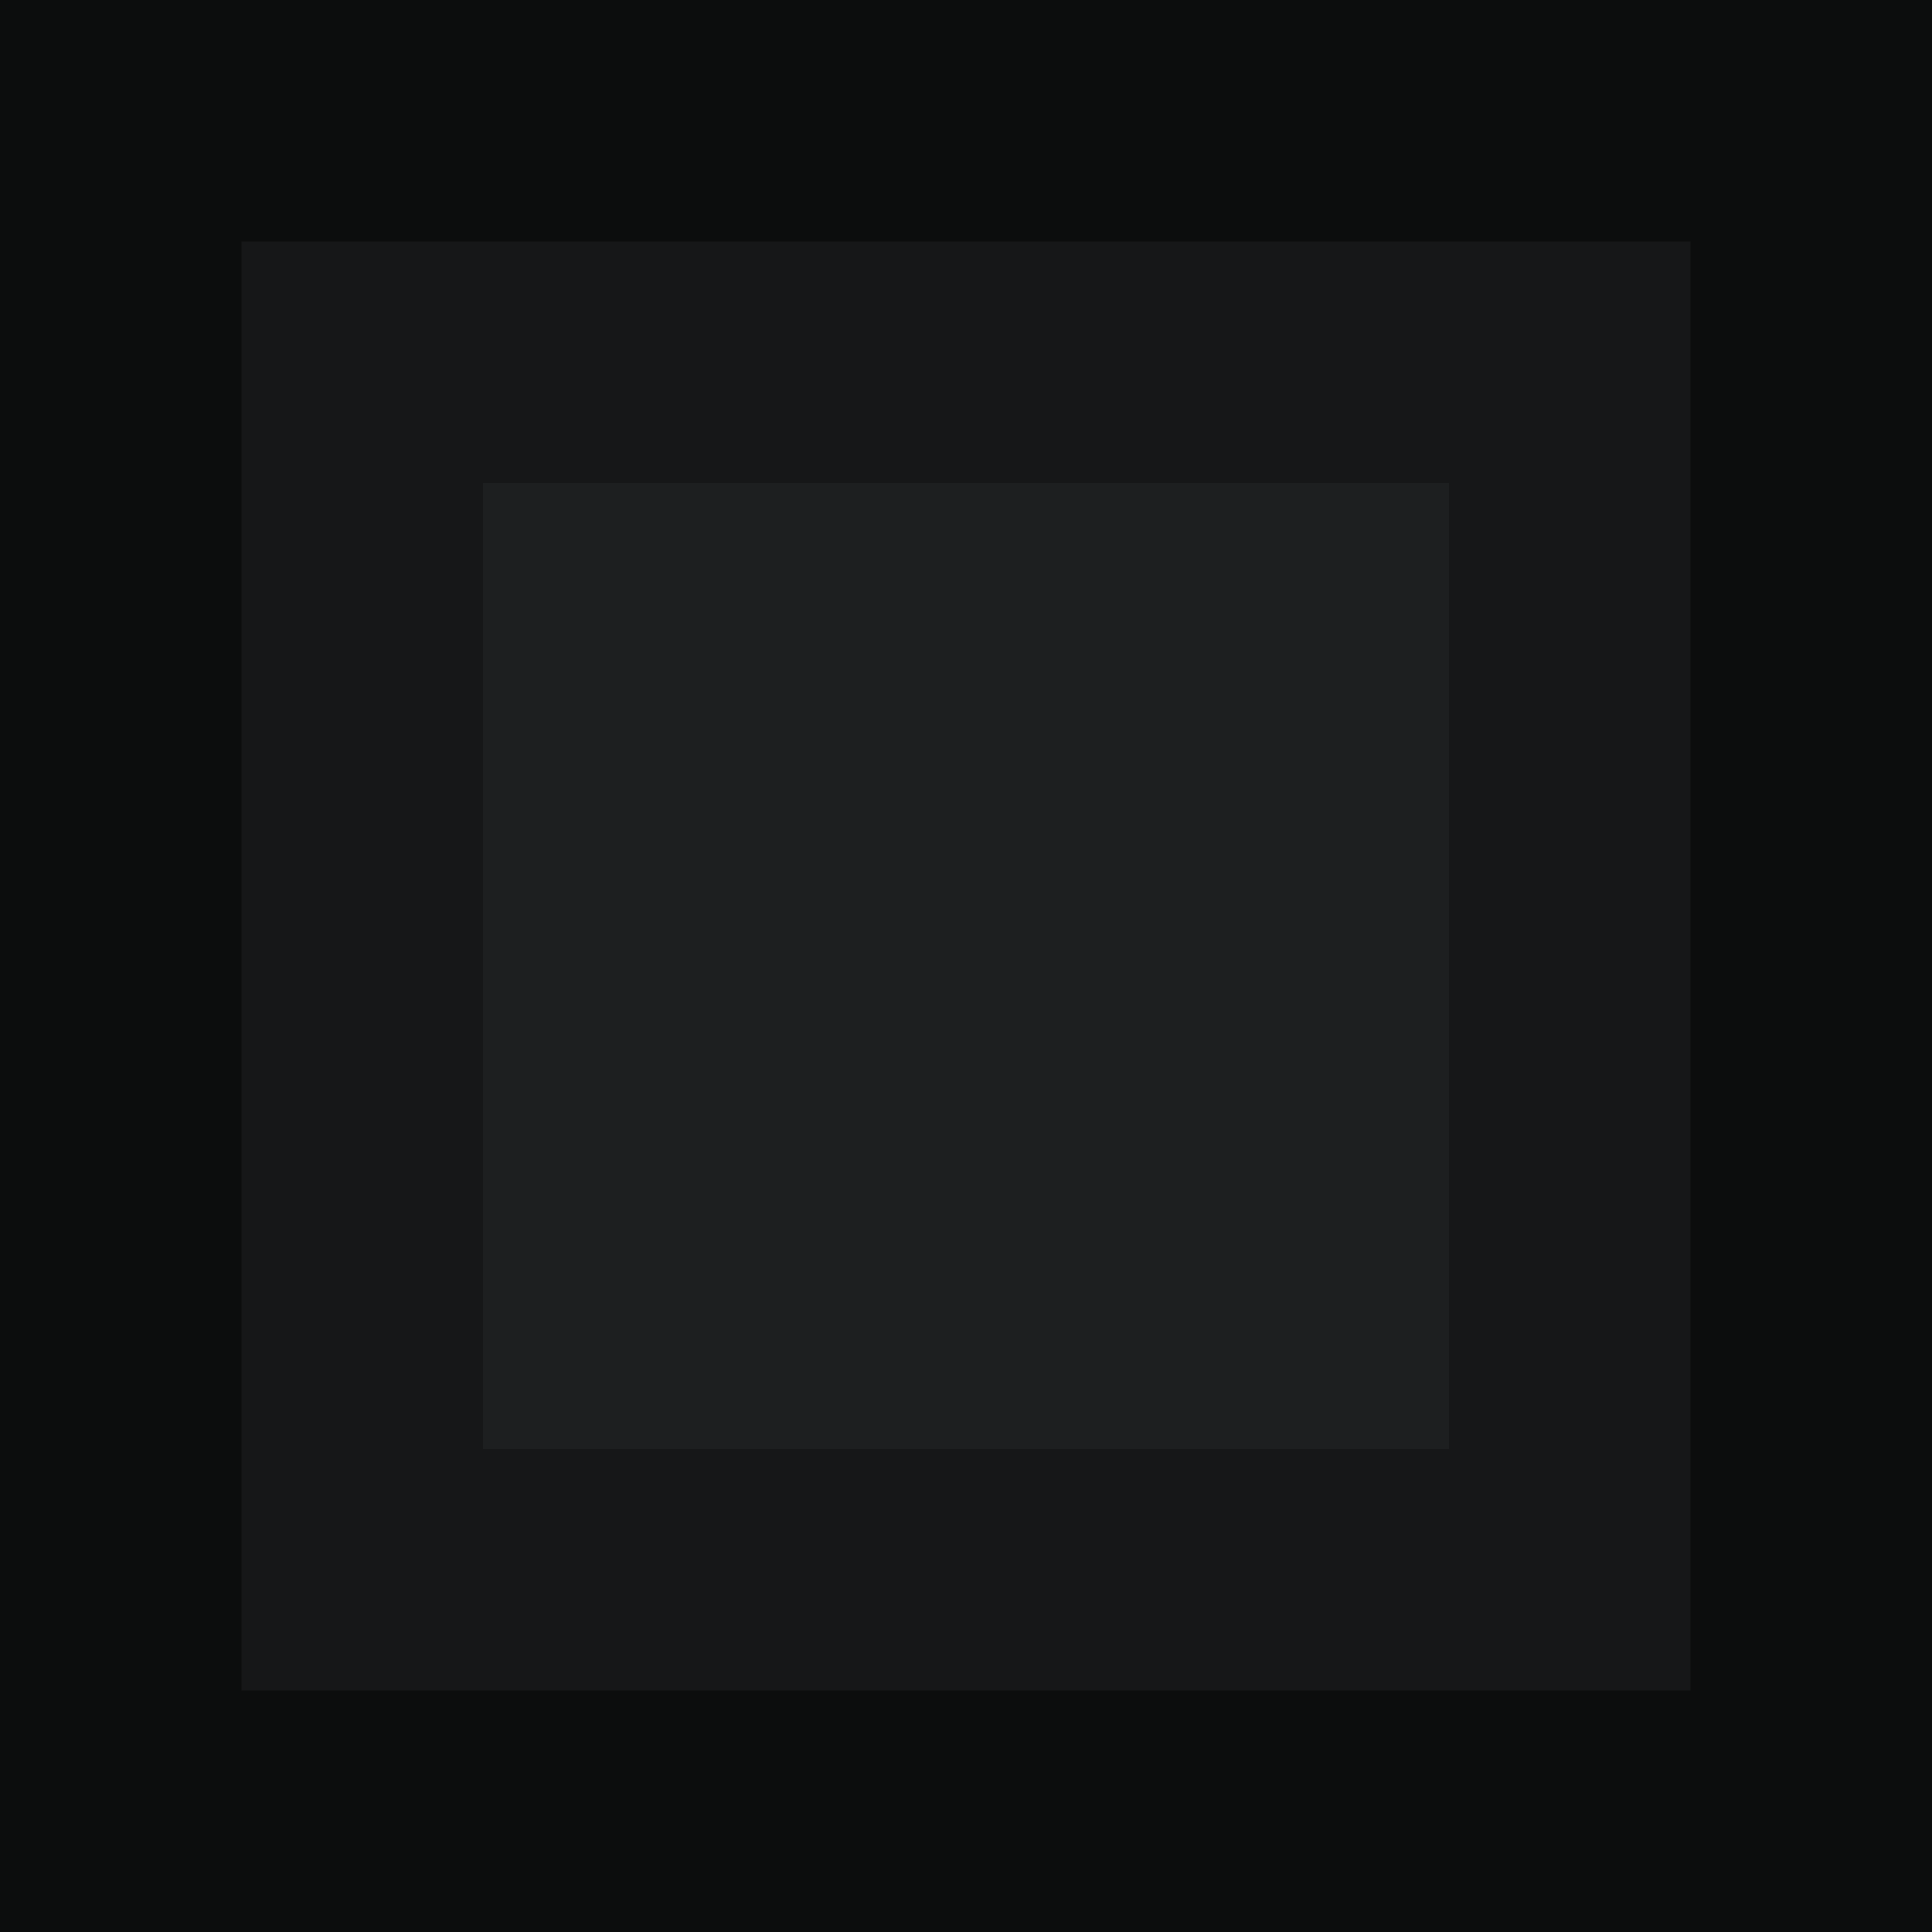
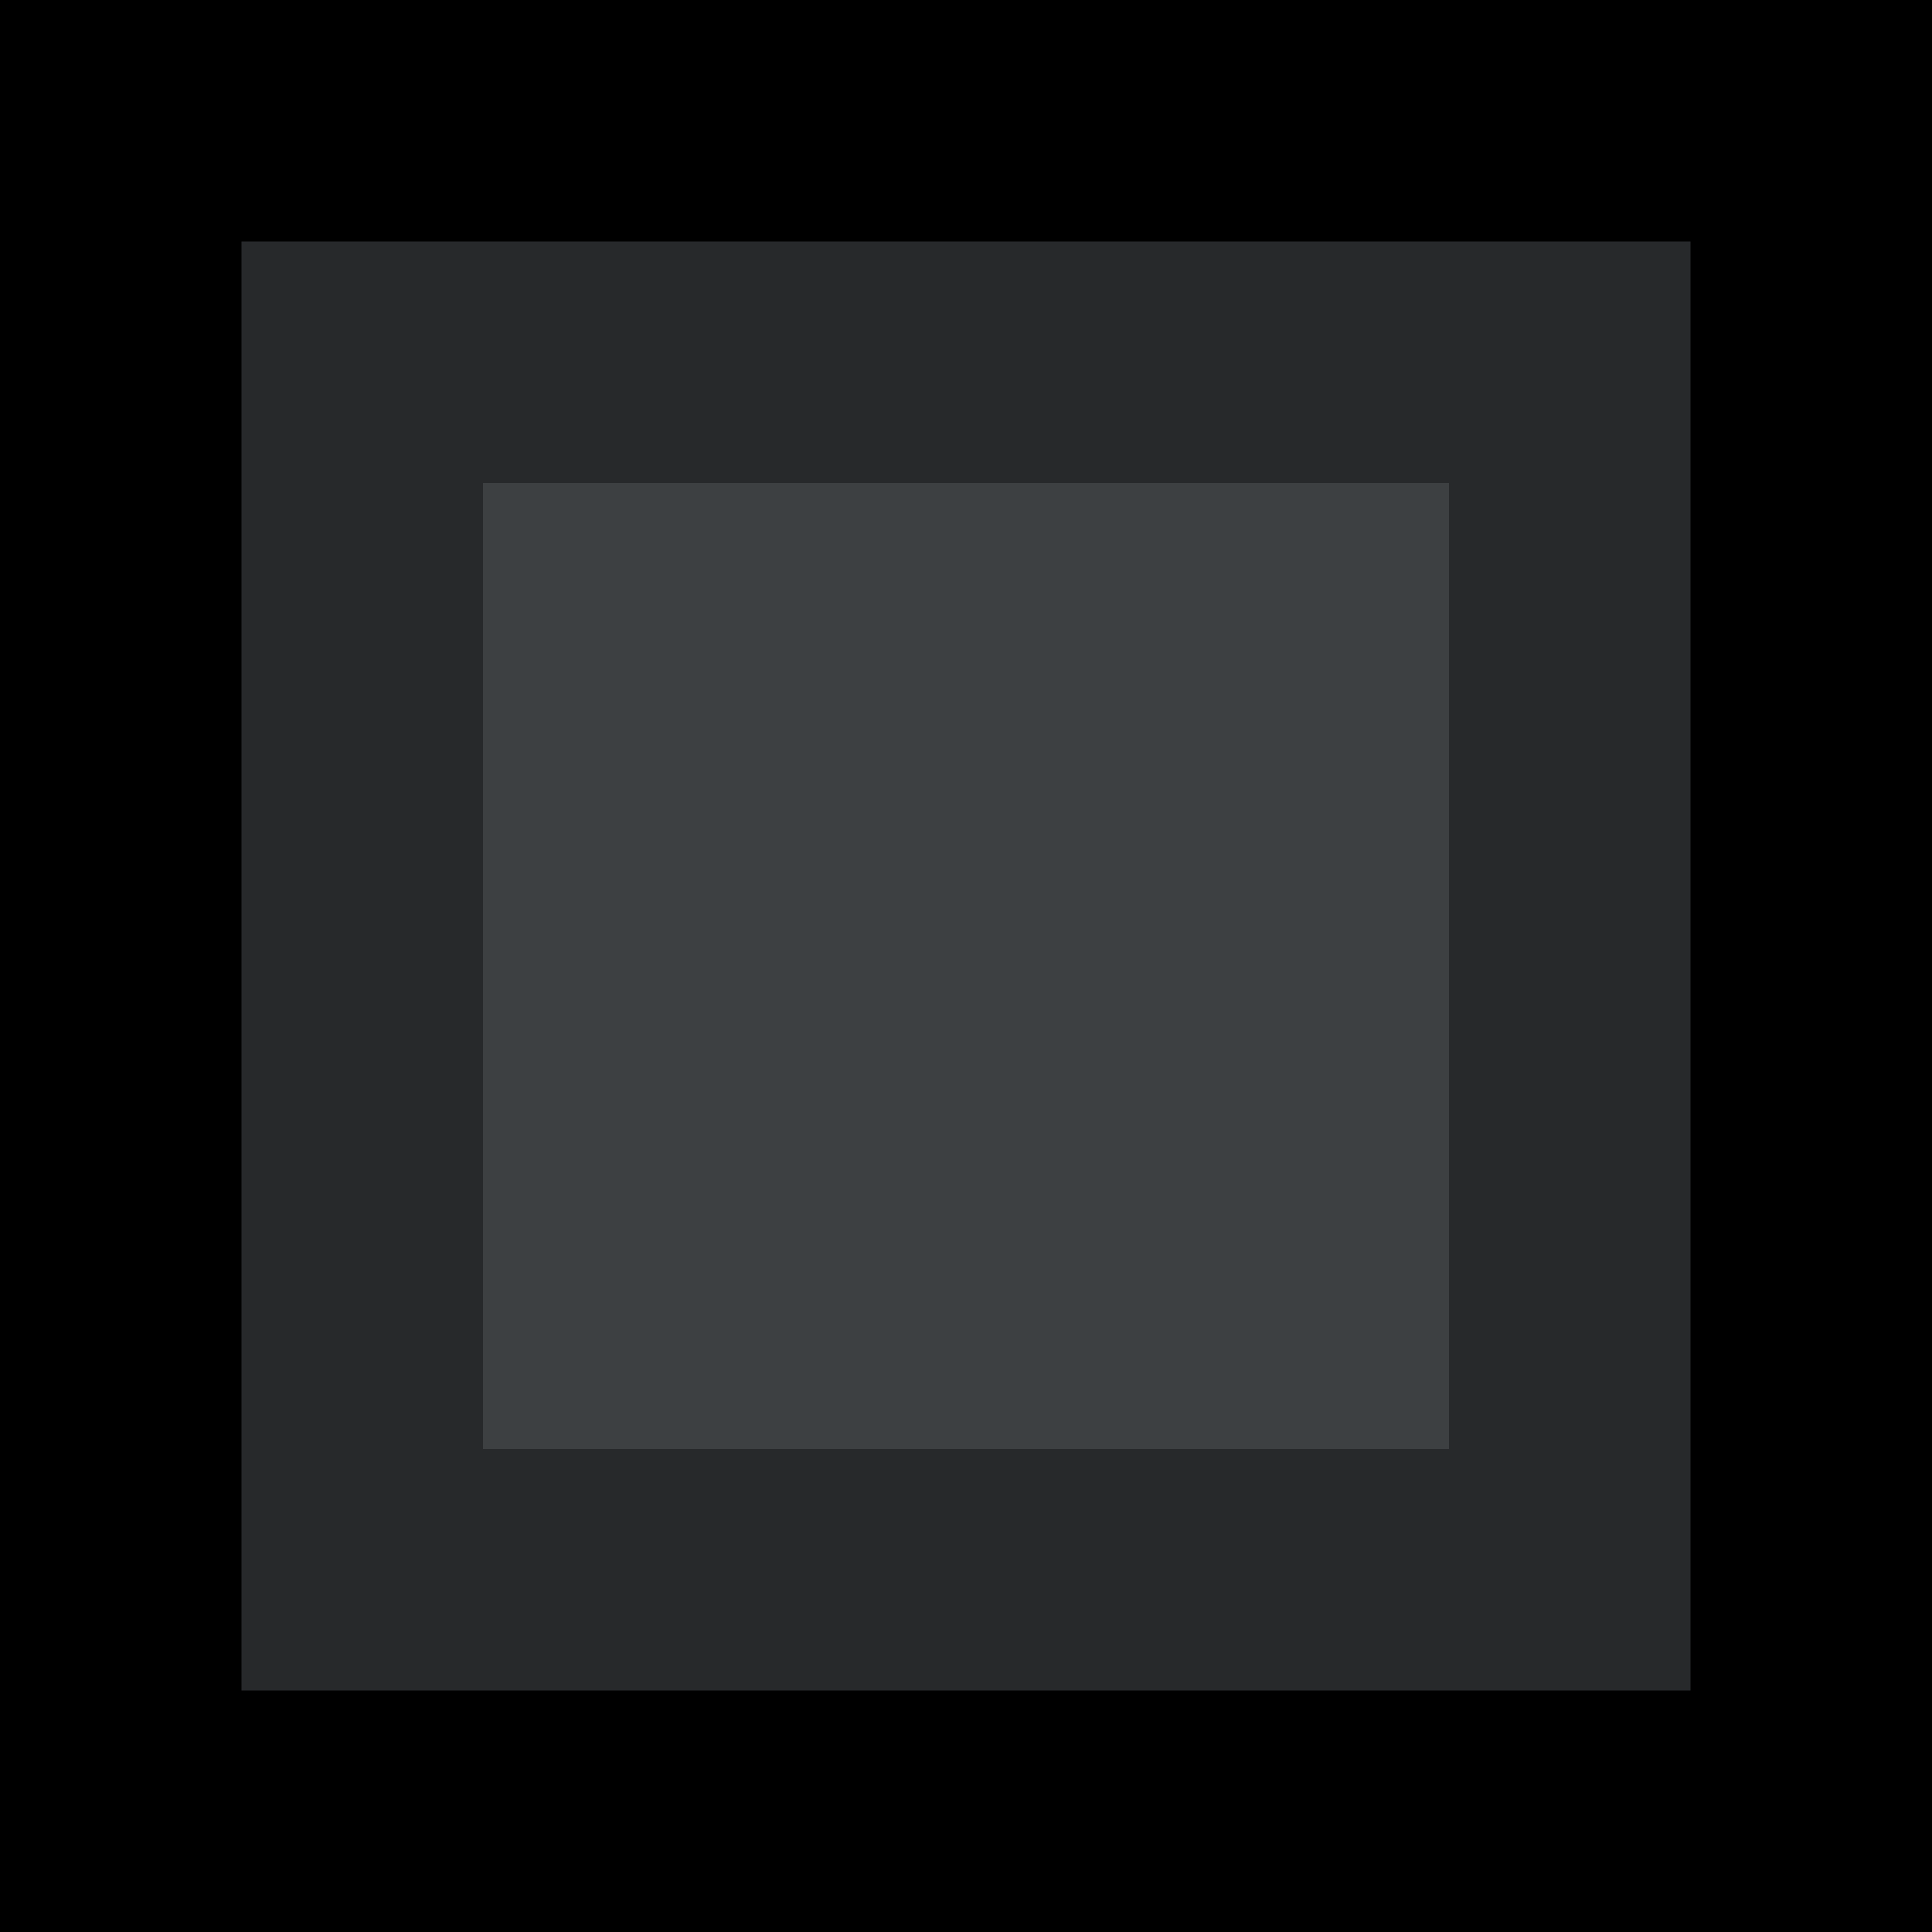
<svg xmlns="http://www.w3.org/2000/svg" version="1.1" width="128" height="128">
  <svg width="128" height="128" viewBox="0 0 128 128" fill="none">
-     <rect width="128" height="128" fill="#0C0D0D" />
-     <rect x="16" y="16" width="96" height="96" fill="#161718" />
-     <rect x="32" y="32" width="64" height="64" fill="#1D1F20" />
+     <rect width="128" height="128" fill="black" />
+     <rect x="16" y="16" width="96" height="96" fill="#27292B" />
+     <rect x="32" y="32" width="64" height="64" fill="#3D4042" />
  </svg>
  <style>@media (prefers-color-scheme: light) { :root { filter: none; } }
@media (prefers-color-scheme: dark) { :root { filter: none; } }
</style>
</svg>
